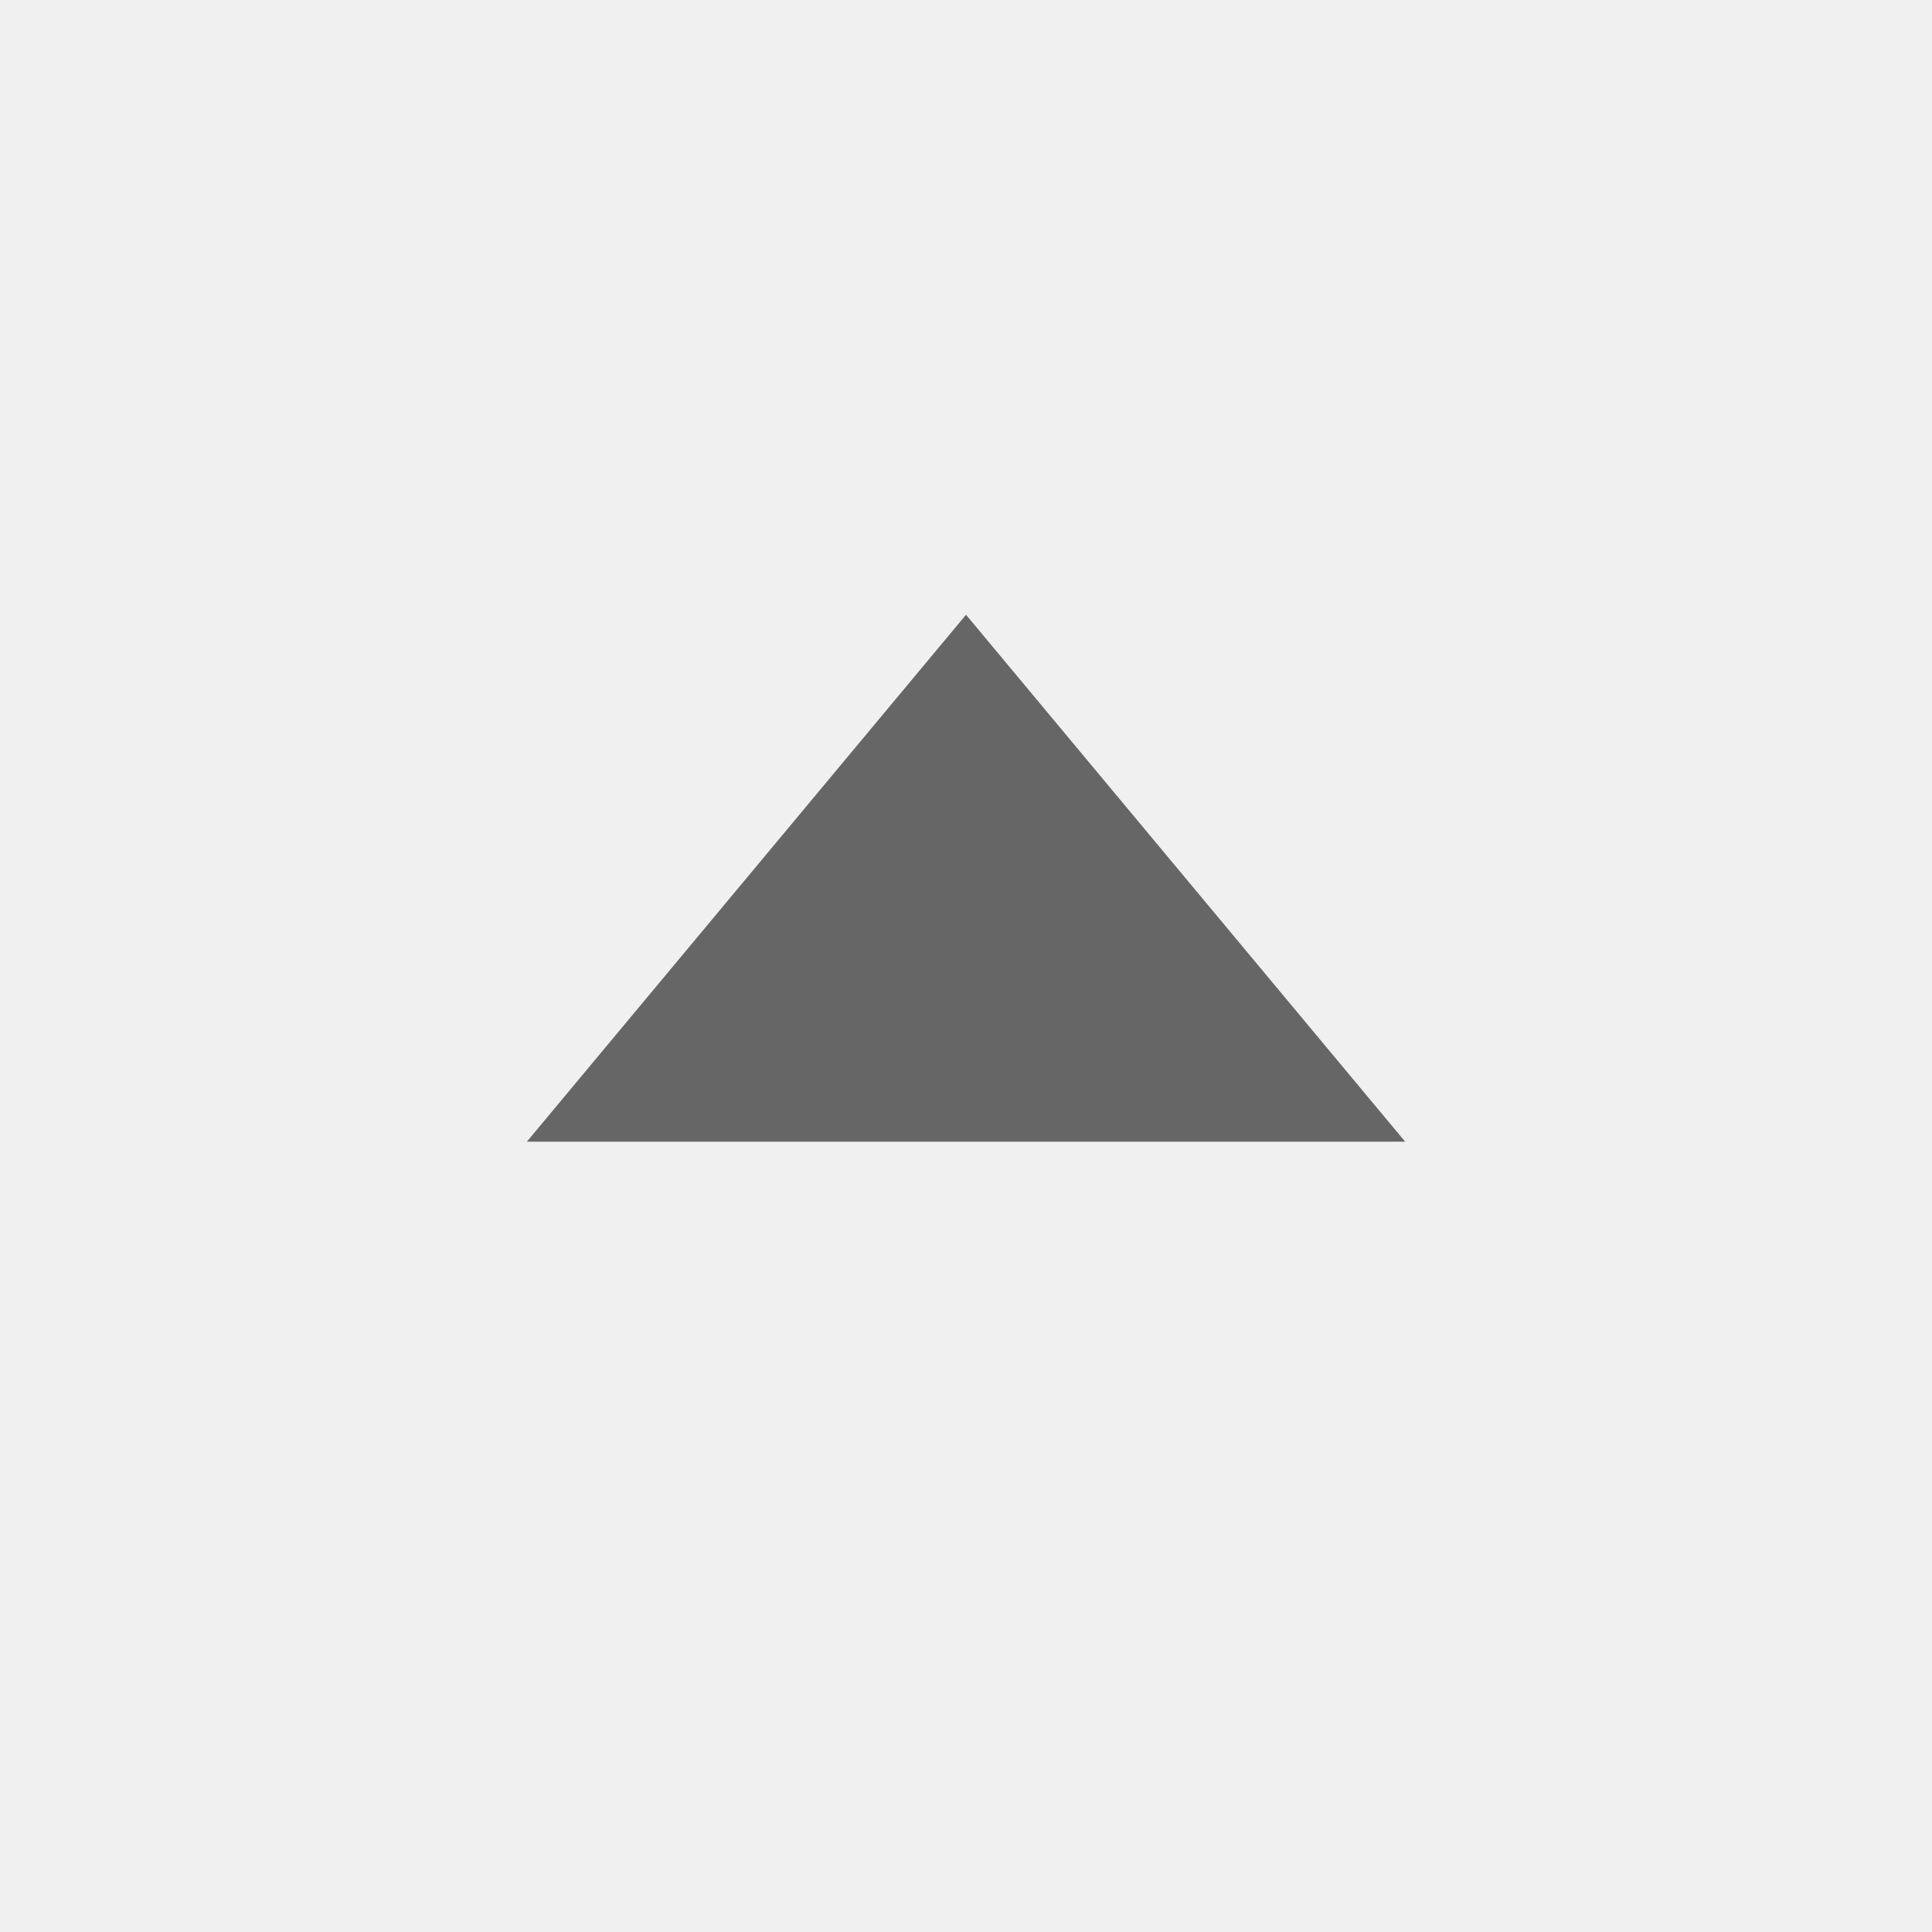
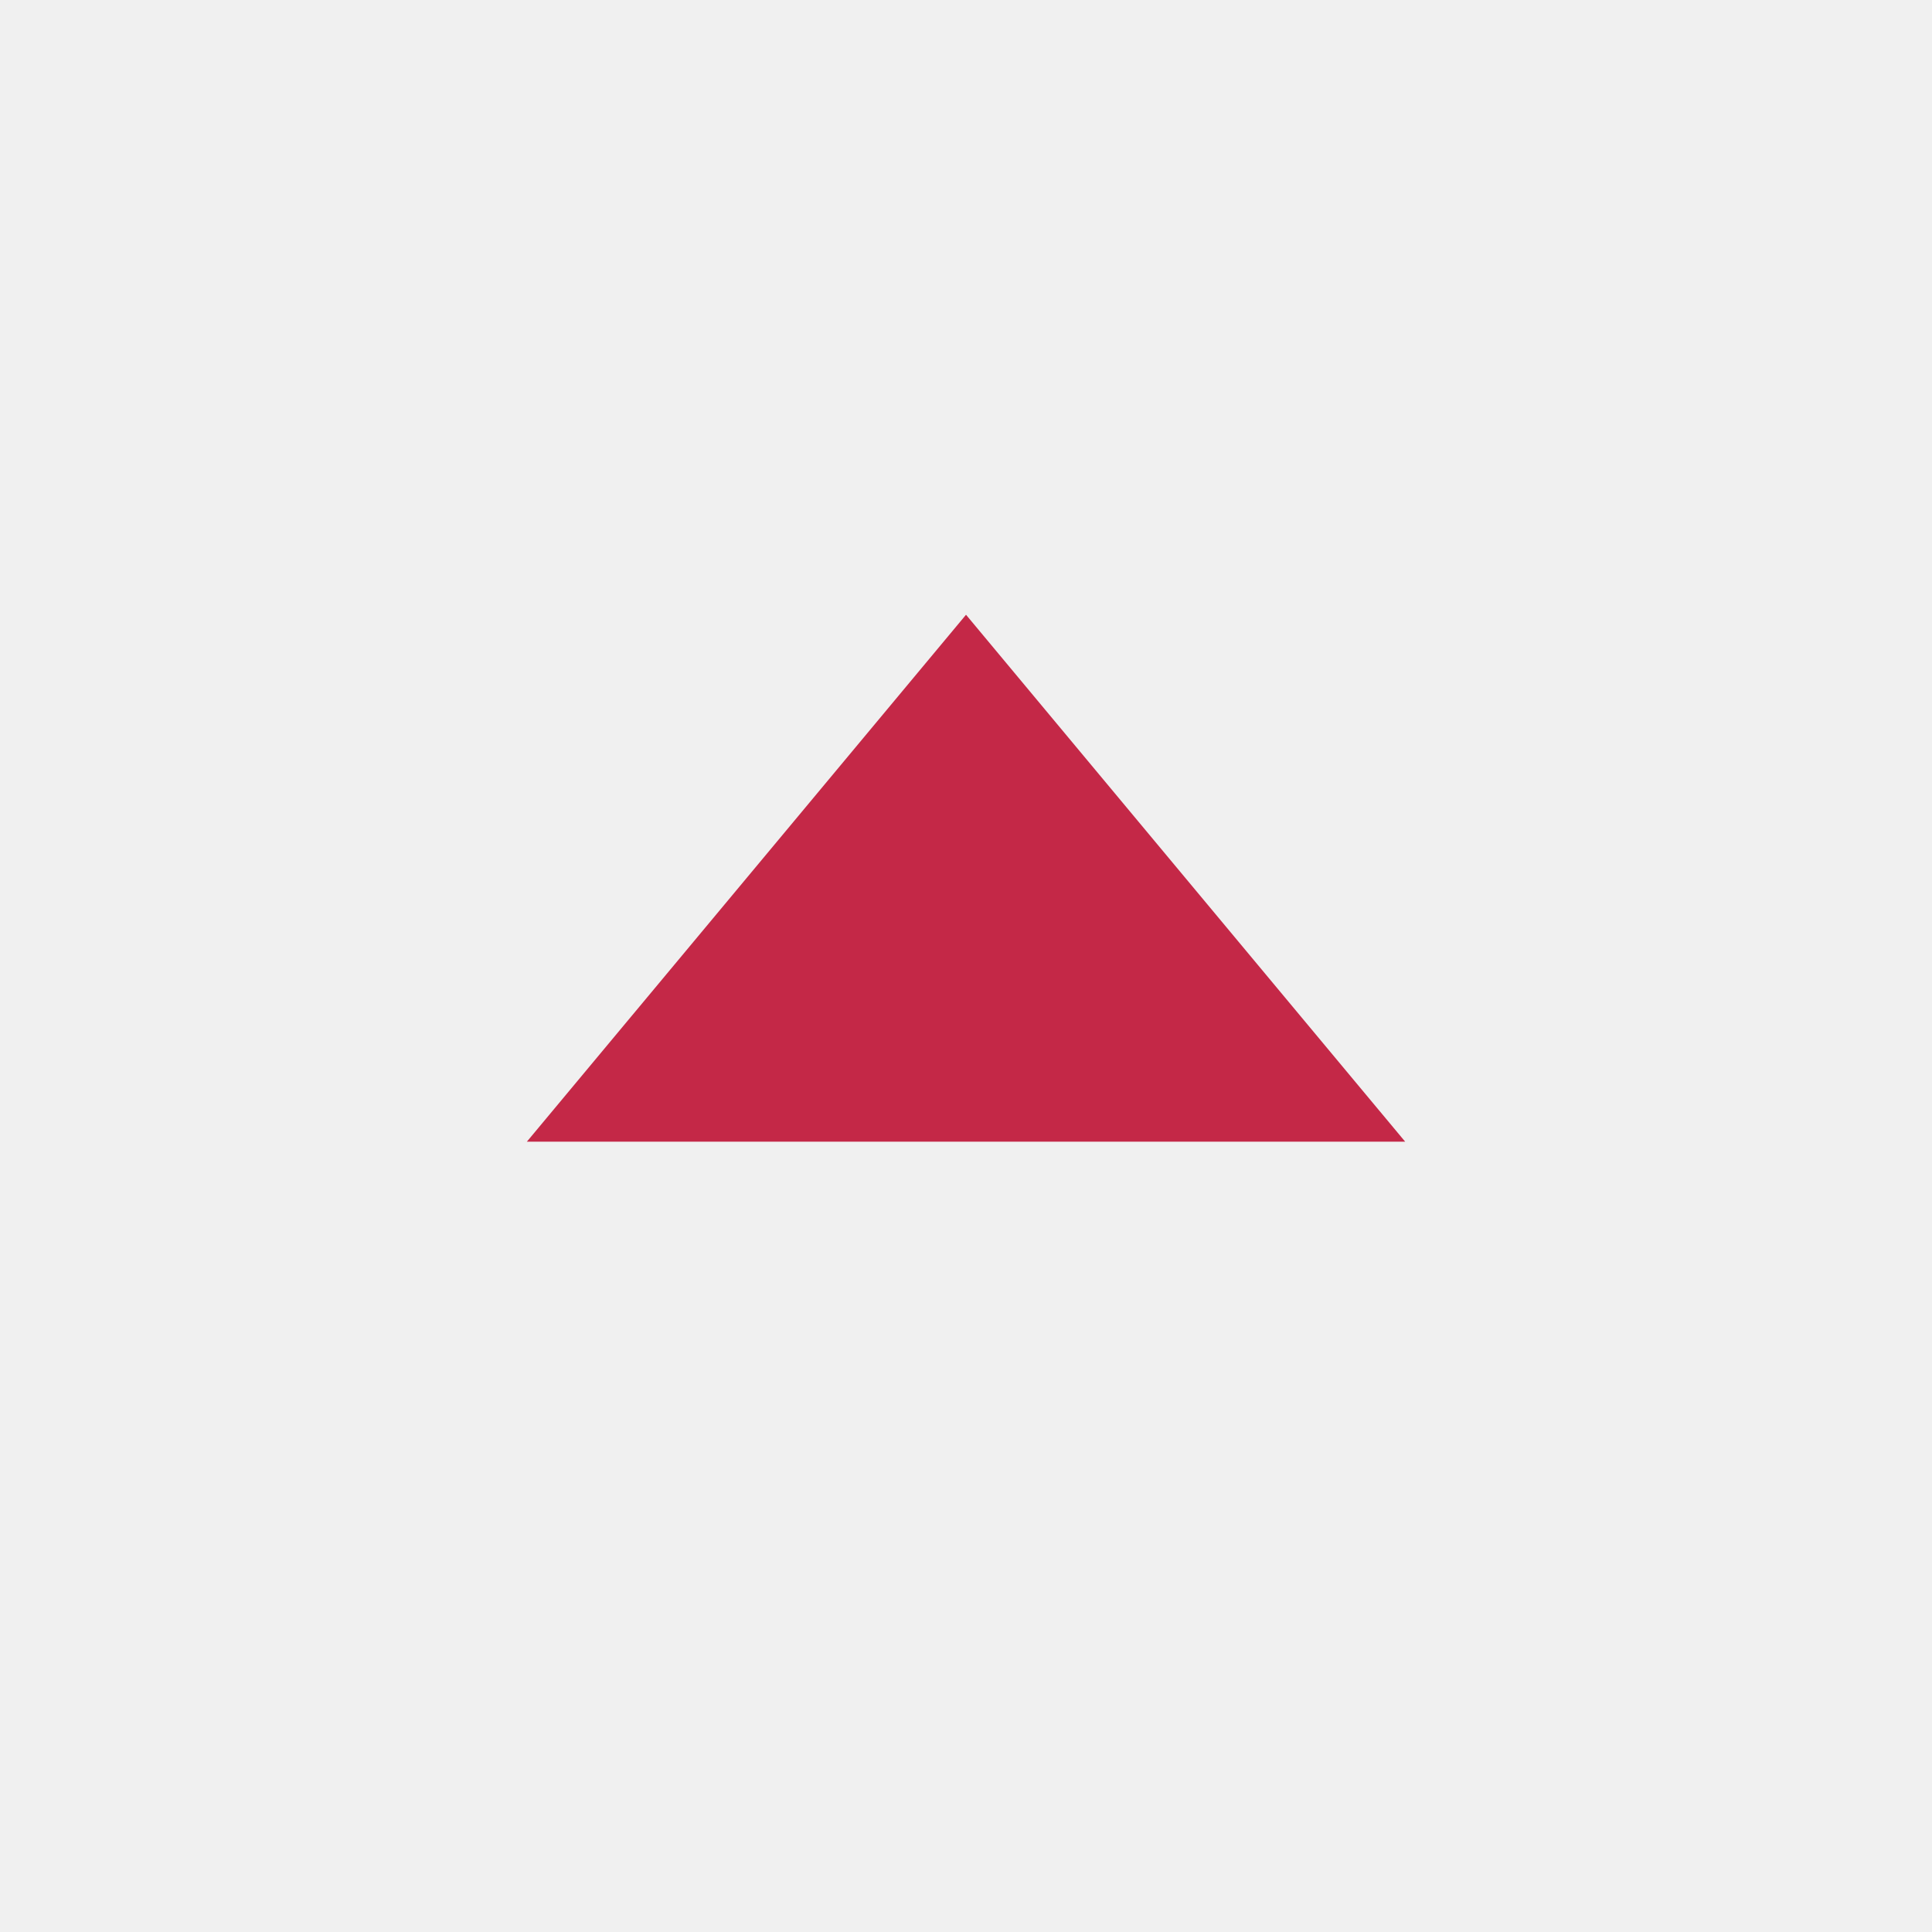
<svg xmlns="http://www.w3.org/2000/svg" id="svg4306" width="22" height="22" version="1.1" style="enable-background:new">
-   <g id="active-center">
-     <rect id="rect4266" width="22" height="22" x="0" y="0" style="opacity:0.001;fill:#000000;fill-opacity:1;fill-rule:nonzero;stroke:none;stroke-width:2;stroke-linecap:round;stroke-linejoin:round;stroke-miterlimit:4;stroke-dasharray:none;stroke-opacity:1" />
-     <path id="path4167" d="m 12.149,4.029 2.887,5 2.887,5 -5.774,0 -5.774,0 2.887,-5 z" transform="matrix(0.8660254,0,0,0.6,0.4788495,4.582856)" style="opacity:1;fill:#666666;fill-opacity:1;fill-rule:evenodd;stroke:none;stroke-width:8;stroke-linecap:butt;stroke-linejoin:round;stroke-miterlimit:4;stroke-dasharray:none;stroke-opacity:1" />
+   <defs id="defs1" />
+   <g id="active-center" style="fill:#c42847;fill-opacity:1">
+     <rect id="rect4266" width="22" height="22" x="0" y="0" style="opacity:0.001;fill:#c42847;fill-opacity:1;fill-rule:nonzero;stroke:none;stroke-width:2;stroke-linecap:round;stroke-linejoin:round;stroke-miterlimit:4;stroke-dasharray:none;stroke-opacity:1" />
+     <path id="path4167" d="m 12.149,4.029 2.887,5 2.887,5 -5.774,0 -5.774,0 2.887,-5 z" transform="matrix(0.8660254,0,0,0.6,0.4788495,4.582856)" style="opacity:1;fill:#c42847;fill-opacity:1;fill-rule:evenodd;stroke:none;stroke-width:8;stroke-linecap:butt;stroke-linejoin:round;stroke-miterlimit:4;stroke-dasharray:none;stroke-opacity:1" />
  </g>
-   <g id="hover-center">
-     <rect style="opacity:0.001;fill:#000000;fill-opacity:1;fill-rule:nonzero;stroke:none;stroke-width:2;stroke-linecap:round;stroke-linejoin:round;stroke-miterlimit:4;stroke-dasharray:none;stroke-opacity:1" id="rect4208" width="22" height="22" x="23" y="0" />
-     <circle style="opacity:0.08;fill:#ffffff;fill-opacity:1;fill-rule:nonzero;stroke:none;stroke-width:0;stroke-linecap:square;stroke-linejoin:round;stroke-miterlimit:4;stroke-dasharray:none;stroke-dashoffset:478.437;stroke-opacity:0.4" id="circle4212" cx="34" cy="11" r="11" />
-     <path style="opacity:1;fill:#666666;fill-opacity:1;fill-rule:evenodd;stroke:none;stroke-width:5.767;stroke-linecap:butt;stroke-linejoin:round;stroke-miterlimit:4;stroke-dasharray:none;stroke-opacity:1" id="path4171" d="M 34,7 36.5,10 39,13 H 34 29 l 2.5,-3 z" />
+   <g id="hover-center" style="fill:#c42847;fill-opacity:1">
+     <rect style="opacity:0.001;fill:#c42847;fill-opacity:1;fill-rule:nonzero;stroke:none;stroke-width:2;stroke-linecap:round;stroke-linejoin:round;stroke-miterlimit:4;stroke-dasharray:none;stroke-opacity:1" id="rect4208" width="22" height="22" x="23" y="0" />
+     <circle style="opacity:0.08;fill:#c42847;fill-opacity:1;fill-rule:nonzero;stroke:none;stroke-width:0;stroke-linecap:square;stroke-linejoin:round;stroke-miterlimit:4;stroke-dasharray:none;stroke-dashoffset:478.437;stroke-opacity:0.4" id="circle4212" cx="34" cy="11" r="11" />
+     <path style="opacity:1;fill:#c42847;fill-opacity:1;fill-rule:evenodd;stroke:none;stroke-width:5.767;stroke-linecap:butt;stroke-linejoin:round;stroke-miterlimit:4;stroke-dasharray:none;stroke-opacity:1" id="path4171" d="M 34,7 36.5,10 39,13 H 34 29 l 2.5,-3 z" />
  </g>
-   <g id="pressed-center">
+   <g id="pressed-center" style="fill:#000000;fill-opacity:1">
    <rect style="opacity:0.001;fill:#000000;fill-opacity:1;fill-rule:nonzero;stroke:none;stroke-width:2;stroke-linecap:round;stroke-linejoin:round;stroke-miterlimit:4;stroke-dasharray:none;stroke-opacity:1" id="rect4164" width="22" height="22" x="46" y="0" />
-     <circle style="opacity:0.19;fill:#ffffff;fill-opacity:1;fill-rule:nonzero;stroke:none;stroke-width:0;stroke-linecap:square;stroke-linejoin:round;stroke-miterlimit:4;stroke-dasharray:none;stroke-dashoffset:478.437;stroke-opacity:0.4" id="path4202" cx="57" cy="11" r="11" />
-     <path id="path4173" d="M 57,7 59.5,10 62,13 H 57 52 l 2.5,-3 z" style="opacity:1;fill:#666666;fill-opacity:1;fill-rule:evenodd;stroke:none;stroke-width:5.767;stroke-linecap:butt;stroke-linejoin:round;stroke-miterlimit:4;stroke-dasharray:none;stroke-opacity:1" />
+     <circle style="opacity:0.19;fill:#000000;fill-opacity:1;fill-rule:nonzero;stroke:none;stroke-width:0;stroke-linecap:square;stroke-linejoin:round;stroke-miterlimit:4;stroke-dasharray:none;stroke-dashoffset:478.437;stroke-opacity:0.4" id="path4202" cx="57" cy="11" r="11" />
+     <path id="path4173" d="M 57,7 59.5,10 62,13 H 57 52 l 2.5,-3 z" style="opacity:1;fill:#000000;fill-opacity:1;fill-rule:evenodd;stroke:none;stroke-width:5.767;stroke-linecap:butt;stroke-linejoin:round;stroke-miterlimit:4;stroke-dasharray:none;stroke-opacity:1" />
  </g>
-   <g id="inactive-center">
+   <g id="inactive-center" style="fill:#000000;fill-opacity:1">
    <rect style="opacity:0.001;fill:#000000;fill-opacity:1;fill-rule:nonzero;stroke:none;stroke-width:2;stroke-linecap:round;stroke-linejoin:round;stroke-miterlimit:4;stroke-dasharray:none;stroke-opacity:1" id="rect4179" width="22" height="22" x="69" y="0" />
-     <path style="opacity:0.3;fill:#666666;fill-opacity:1;fill-rule:evenodd;stroke:none;stroke-width:8;stroke-linecap:butt;stroke-linejoin:round;stroke-miterlimit:4;stroke-dasharray:none;stroke-opacity:1" id="path4181" d="m 12.149,4.029 2.887,5 2.887,5 -5.774,0 -5.774,0 2.887,-5 z" transform="matrix(0.8660254,0,0,0.6,69.47885,4.582856)" />
+     <path style="opacity:0.3;fill:#000000;fill-opacity:1;fill-rule:evenodd;stroke:none;stroke-width:8;stroke-linecap:butt;stroke-linejoin:round;stroke-miterlimit:4;stroke-dasharray:none;stroke-opacity:1" id="path4181" d="m 12.149,4.029 2.887,5 2.887,5 -5.774,0 -5.774,0 2.887,-5 z" transform="matrix(0.8660254,0,0,0.6,69.47885,4.582856)" />
  </g>
  <g id="deactivated-center">
    <rect style="opacity:0.001;fill:#000000;fill-opacity:1;fill-rule:nonzero;stroke:none;stroke-width:2;stroke-linecap:round;stroke-linejoin:round;stroke-miterlimit:4;stroke-dasharray:none;stroke-opacity:1" id="rect4183" width="22" height="22" x="92" y="0" />
    <path style="opacity:0.3;fill:#666666;fill-opacity:1;fill-rule:evenodd;stroke:none;stroke-width:8;stroke-linecap:butt;stroke-linejoin:round;stroke-miterlimit:4;stroke-dasharray:none;stroke-opacity:1" id="path4185" d="m 12.149,4.029 2.887,5 2.887,5 -5.774,0 -5.774,0 2.887,-5 z" transform="matrix(0.8660254,0,0,0.6,92.47885,4.582856)" />
  </g>
</svg>
